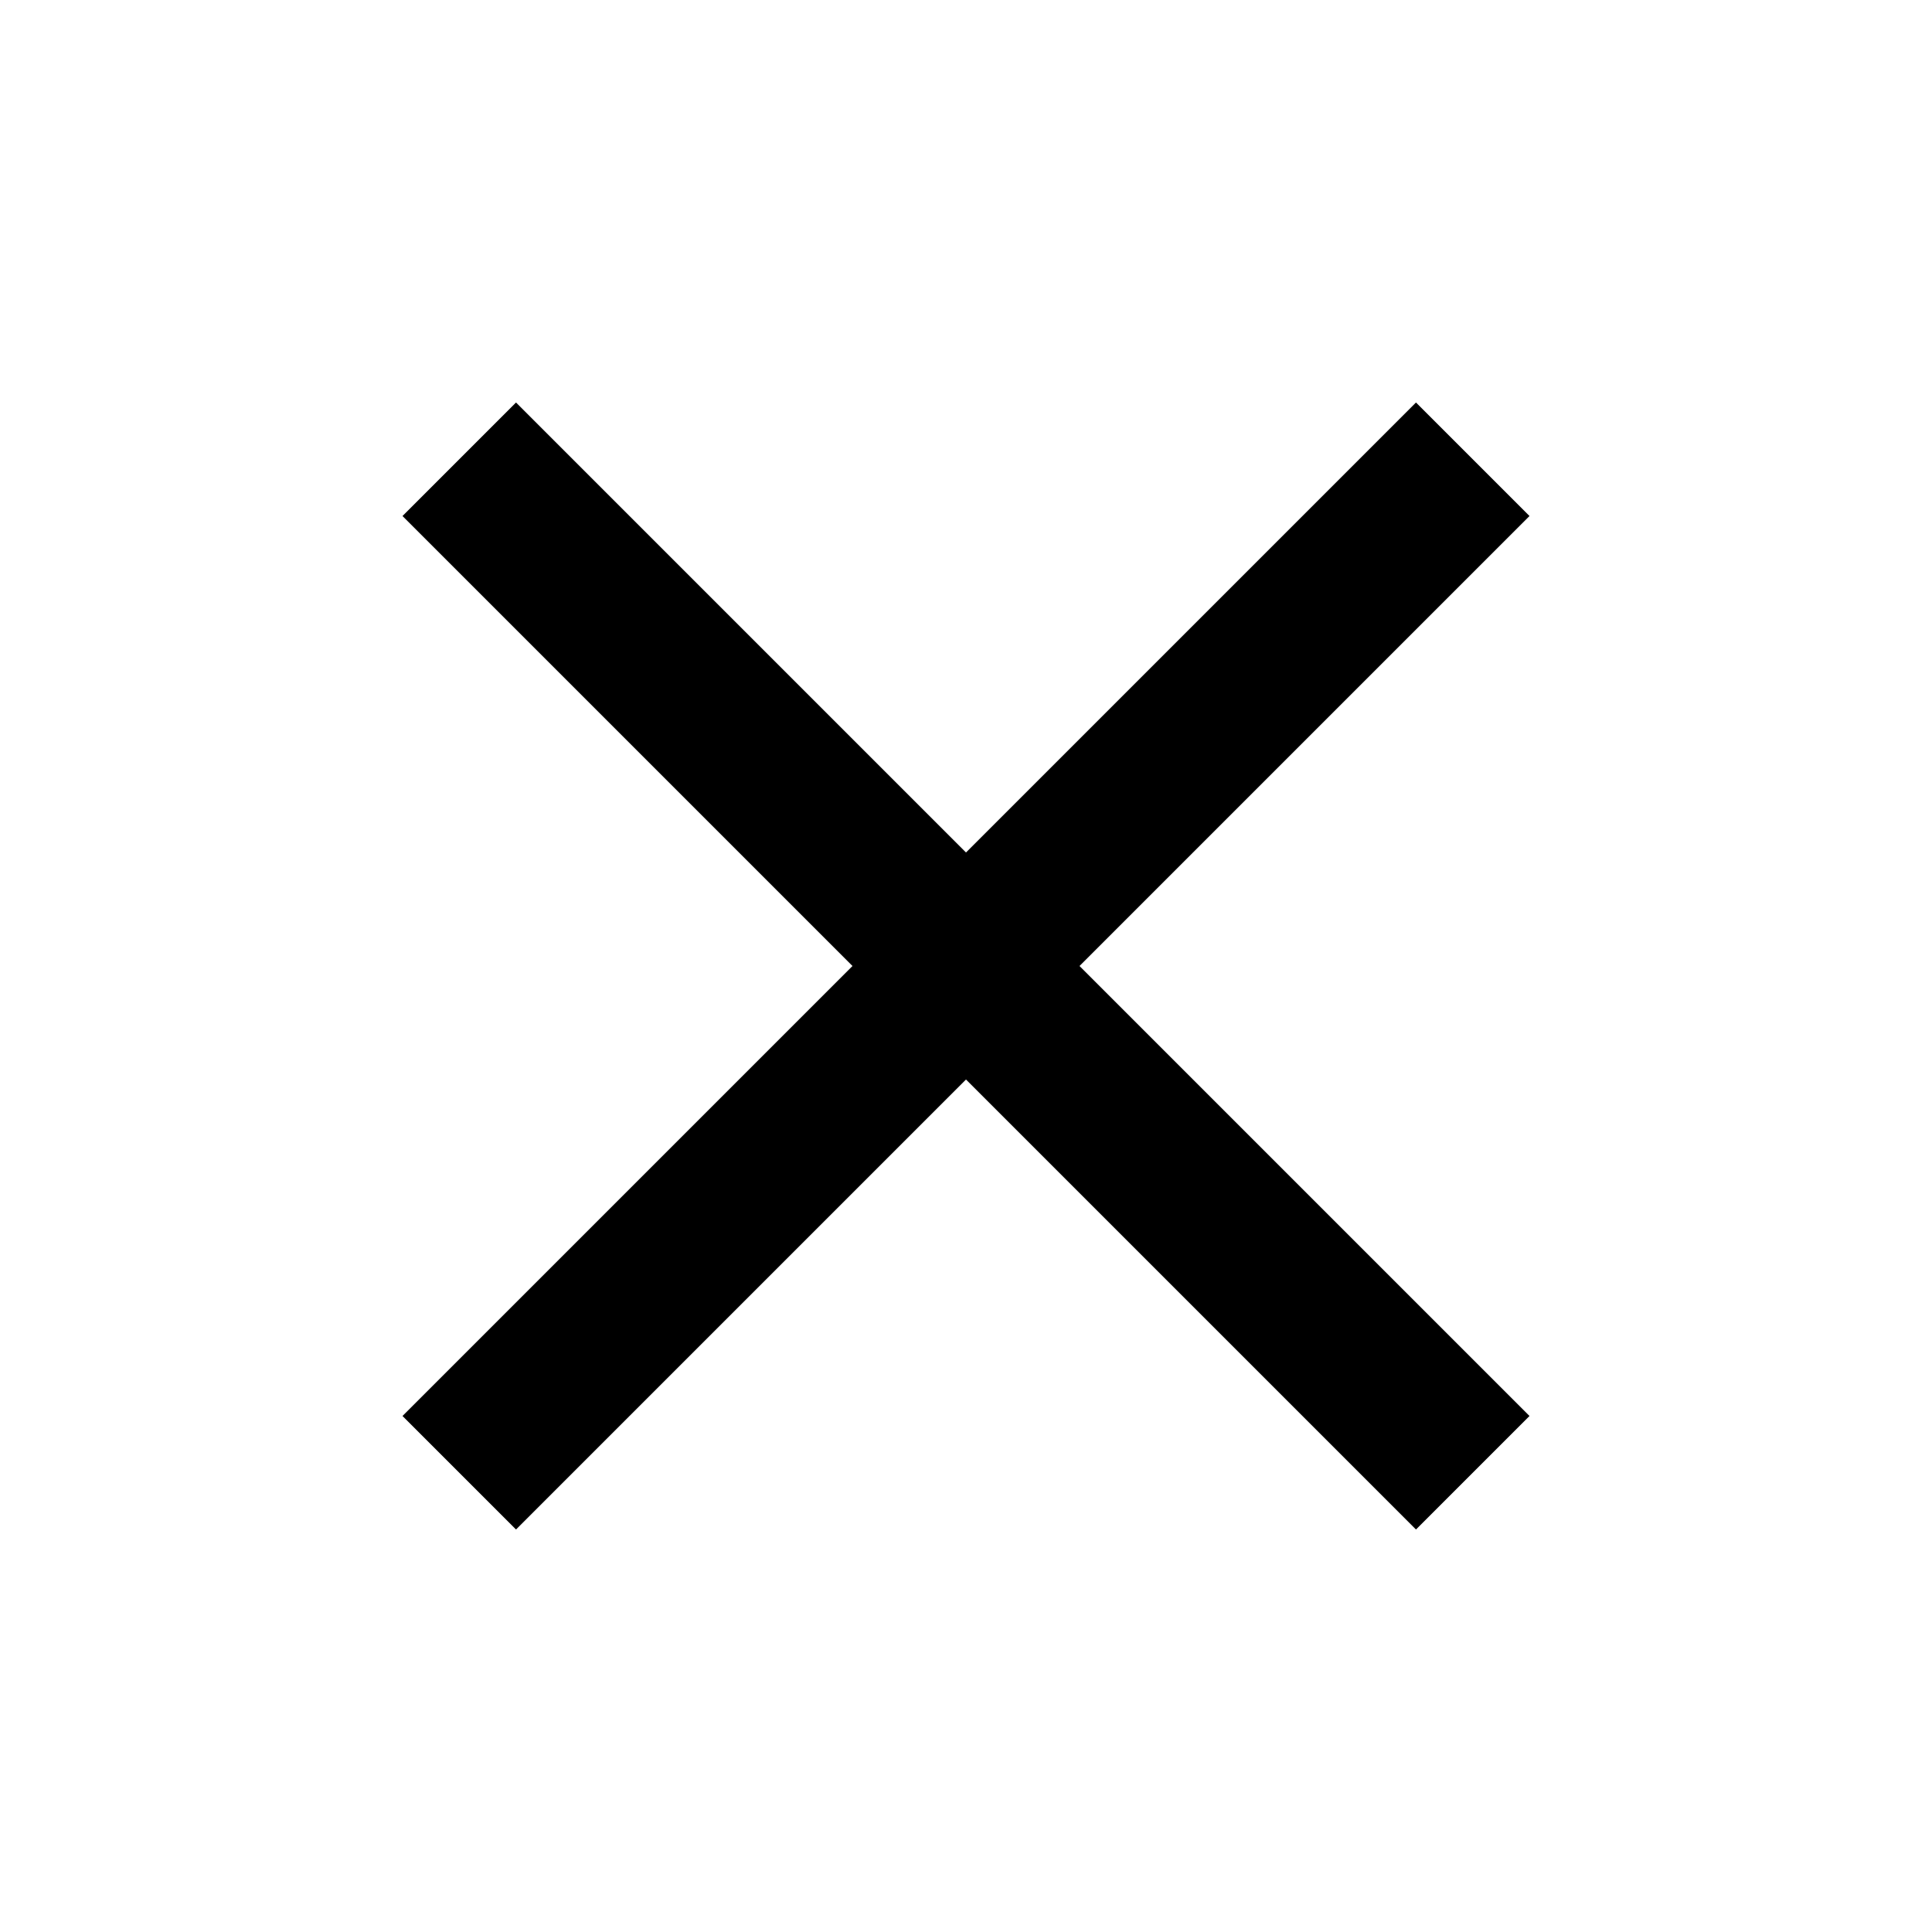
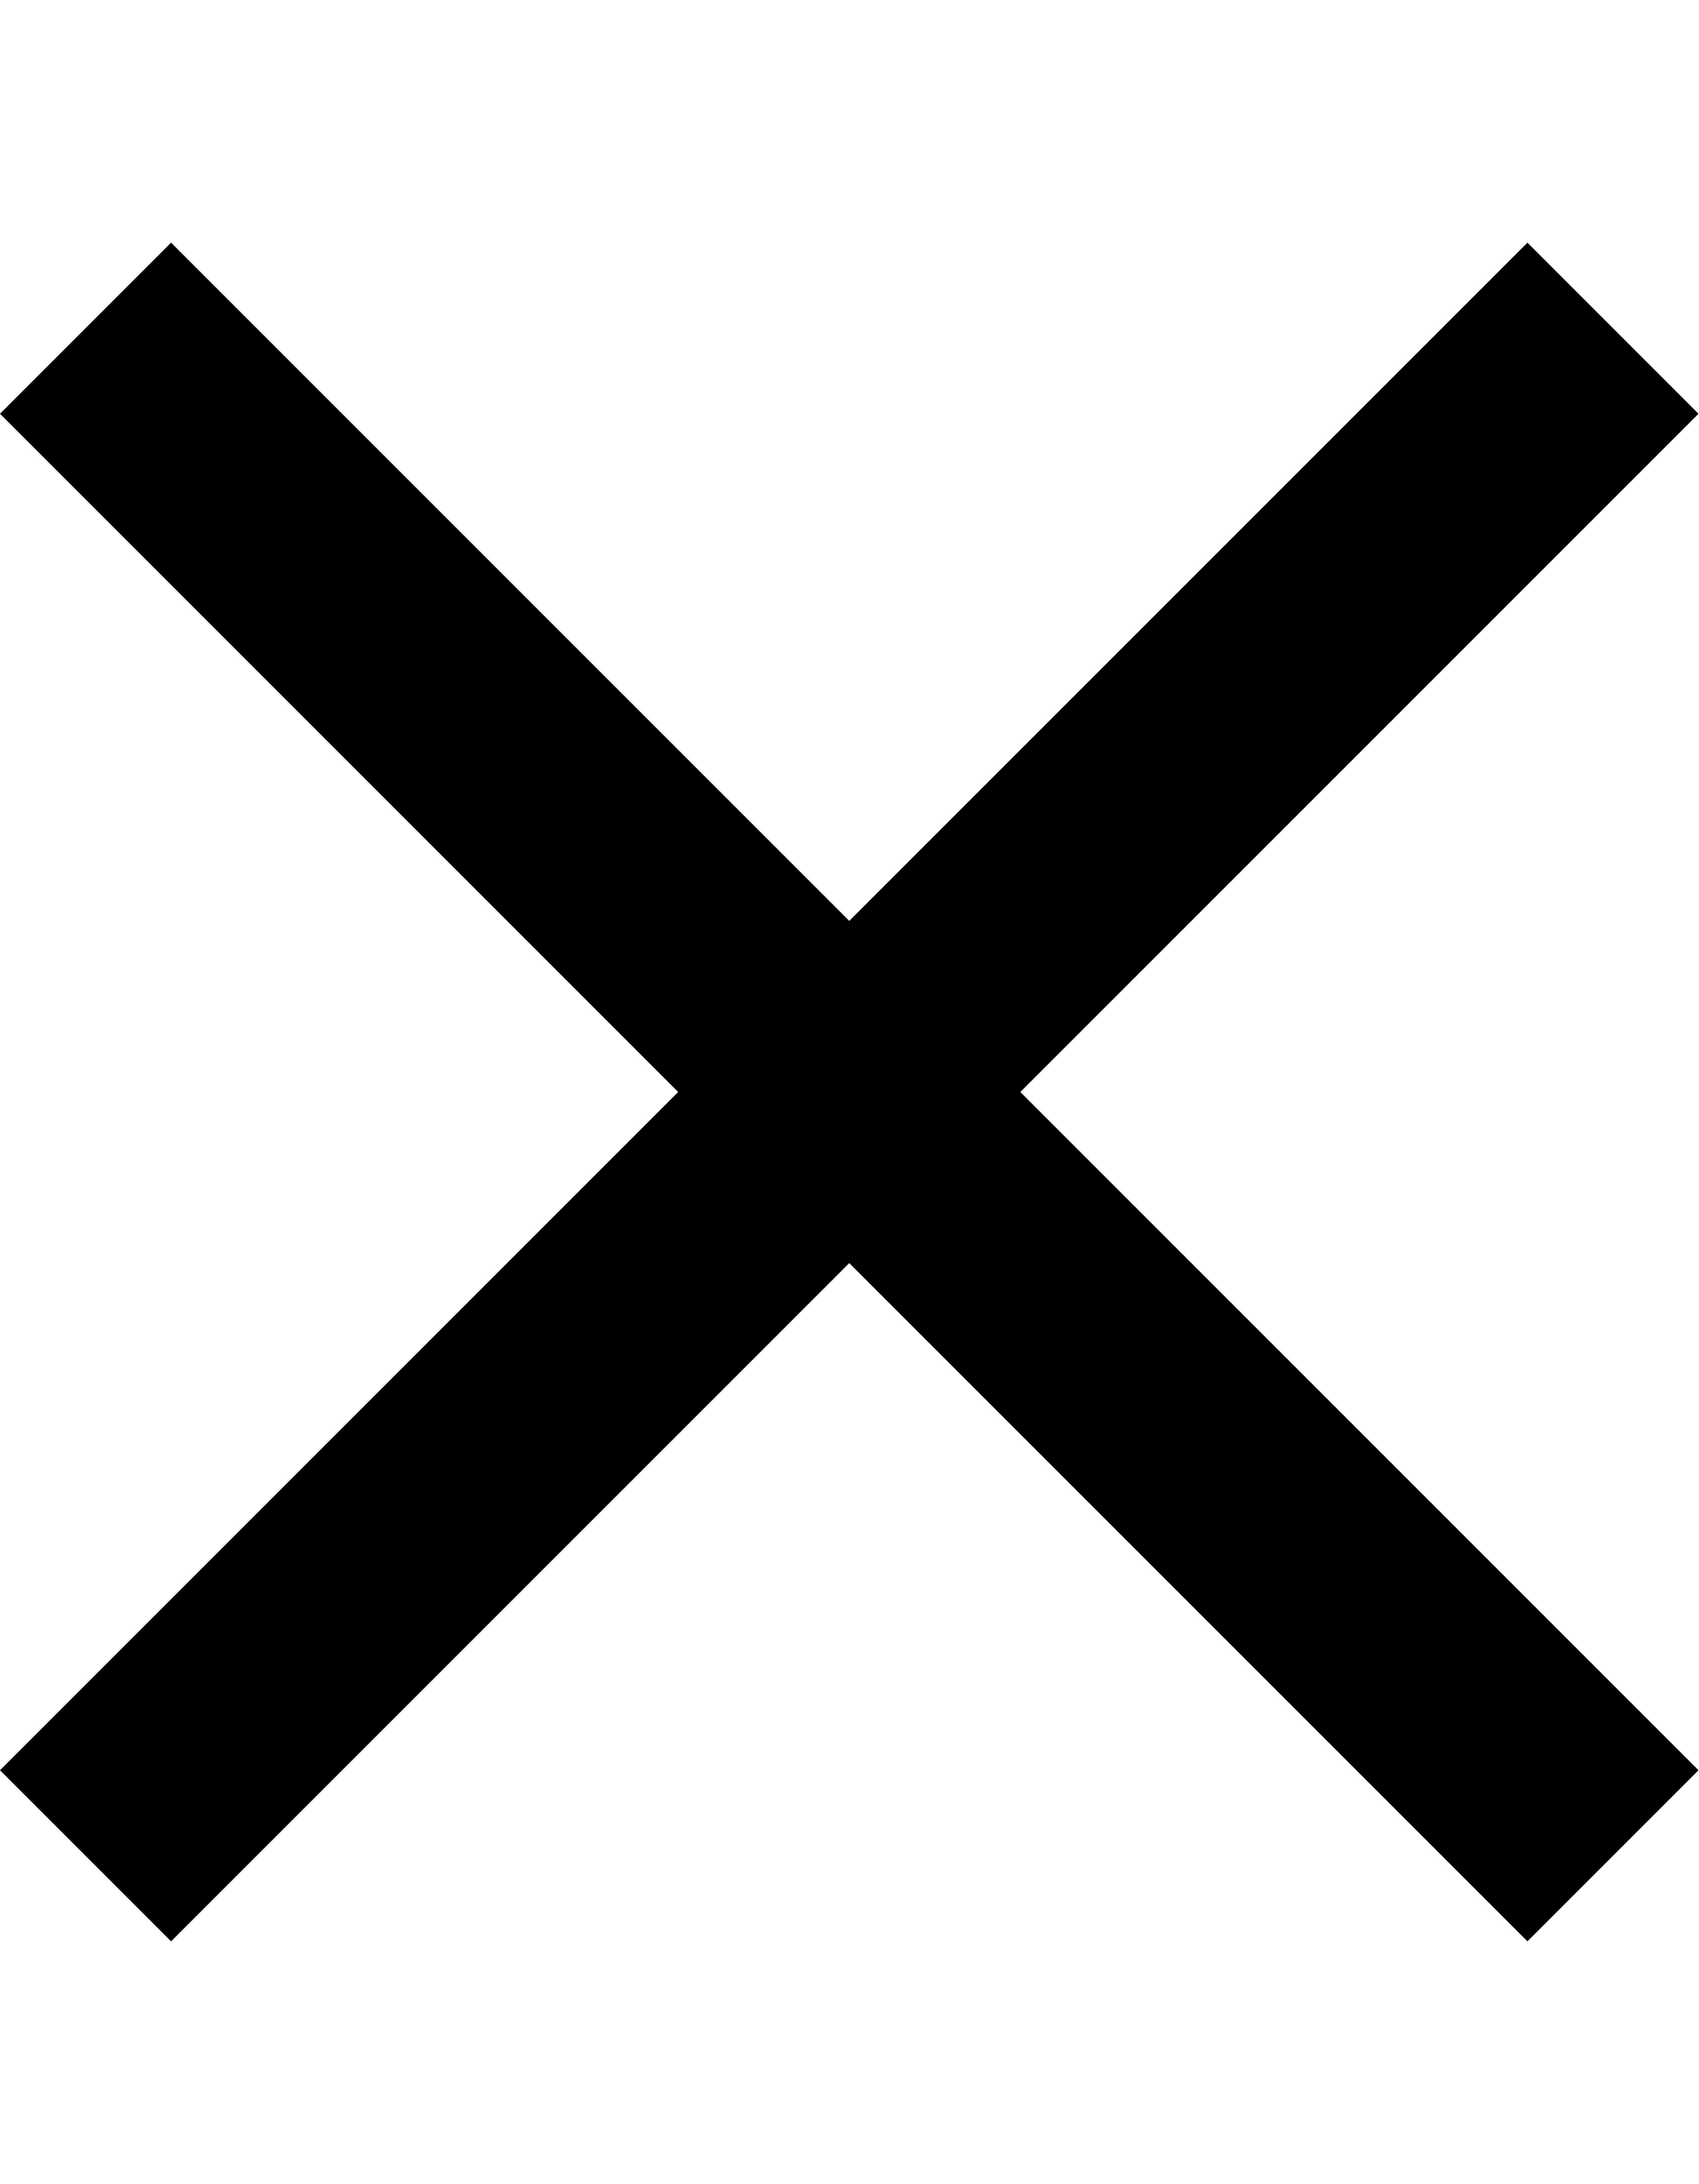
- <svg xmlns="http://www.w3.org/2000/svg" width="24" height="24" viewBox="0 0 24 24">
-   <path d="M19 6.41L17.59 5 12 10.59 6.41 5 5 6.41 10.59 12 5 17.59 6.41 19 12 13.41 17.59 19 19 17.59 13.41 12z" />
+ <svg xmlns="http://www.w3.org/2000/svg" width="14" height="18" viewBox="0 0 14 18">
+   <path d="M 14,3.41 12.59,2 7,7.59 1.41,2 0,3.41 5.59,9 0,14.59 1.41,16 7,10.41 12.59,16 14,14.59 8.41,9 Z" />
</svg>
